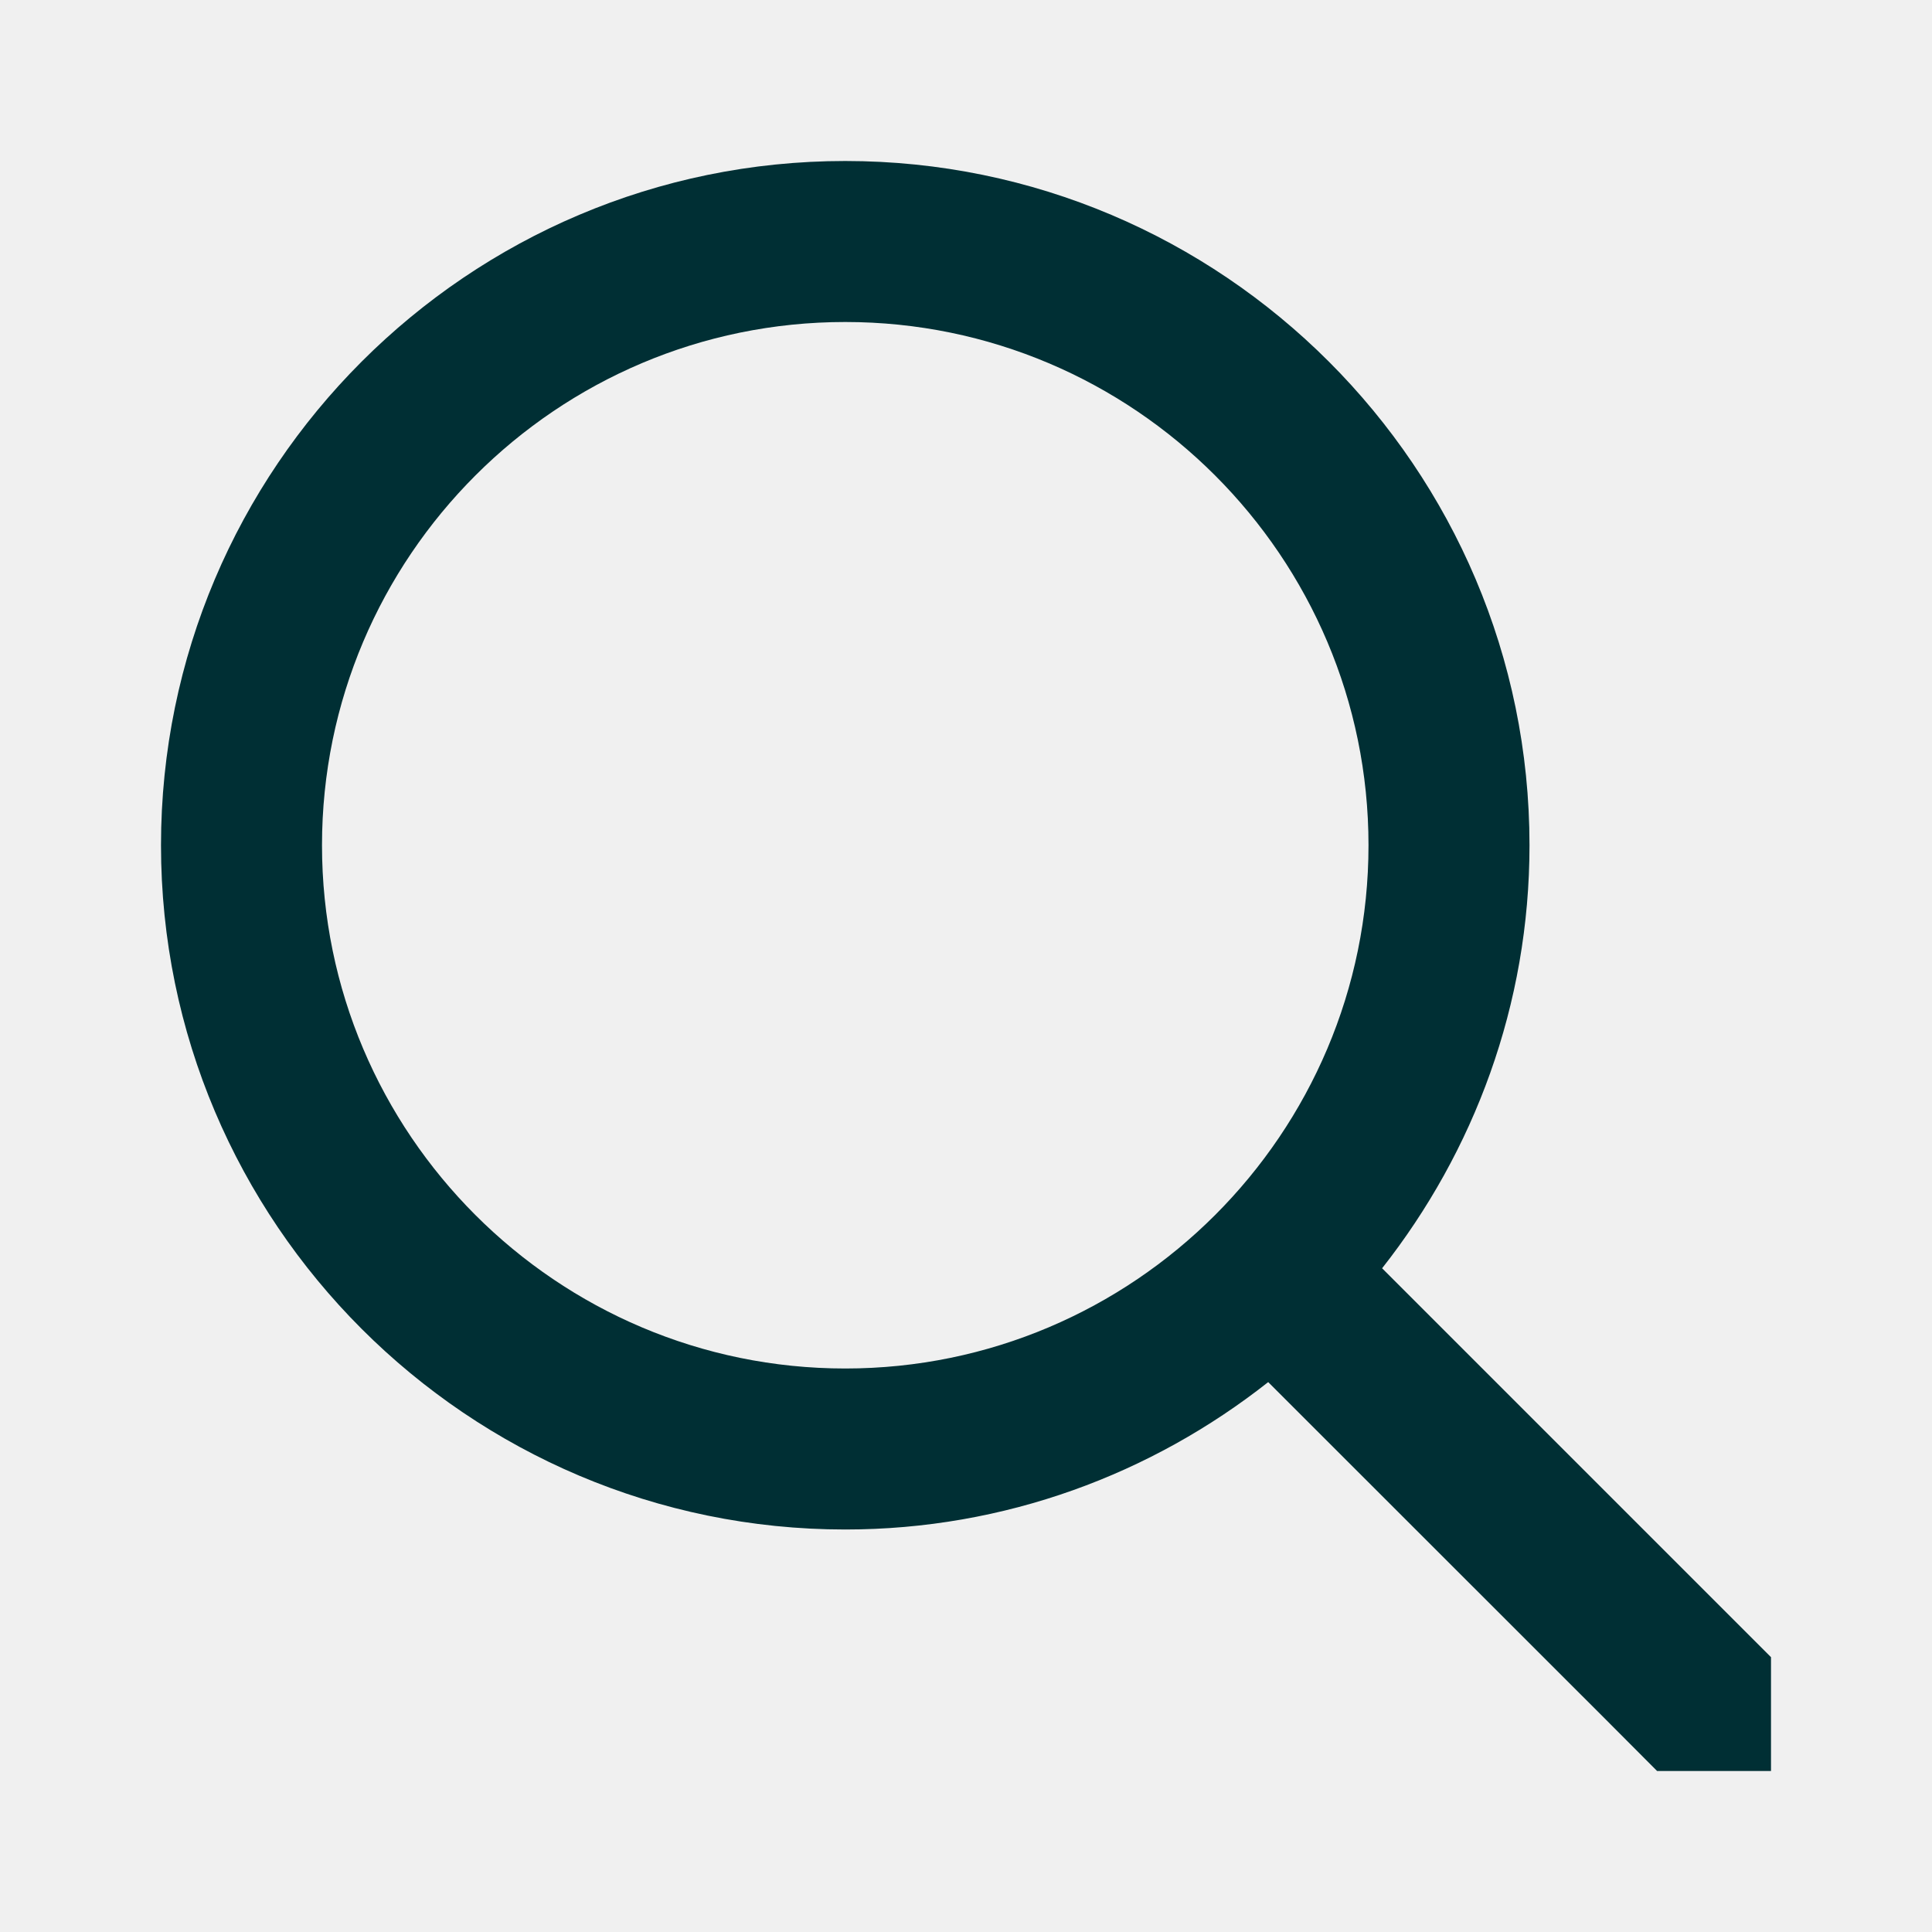
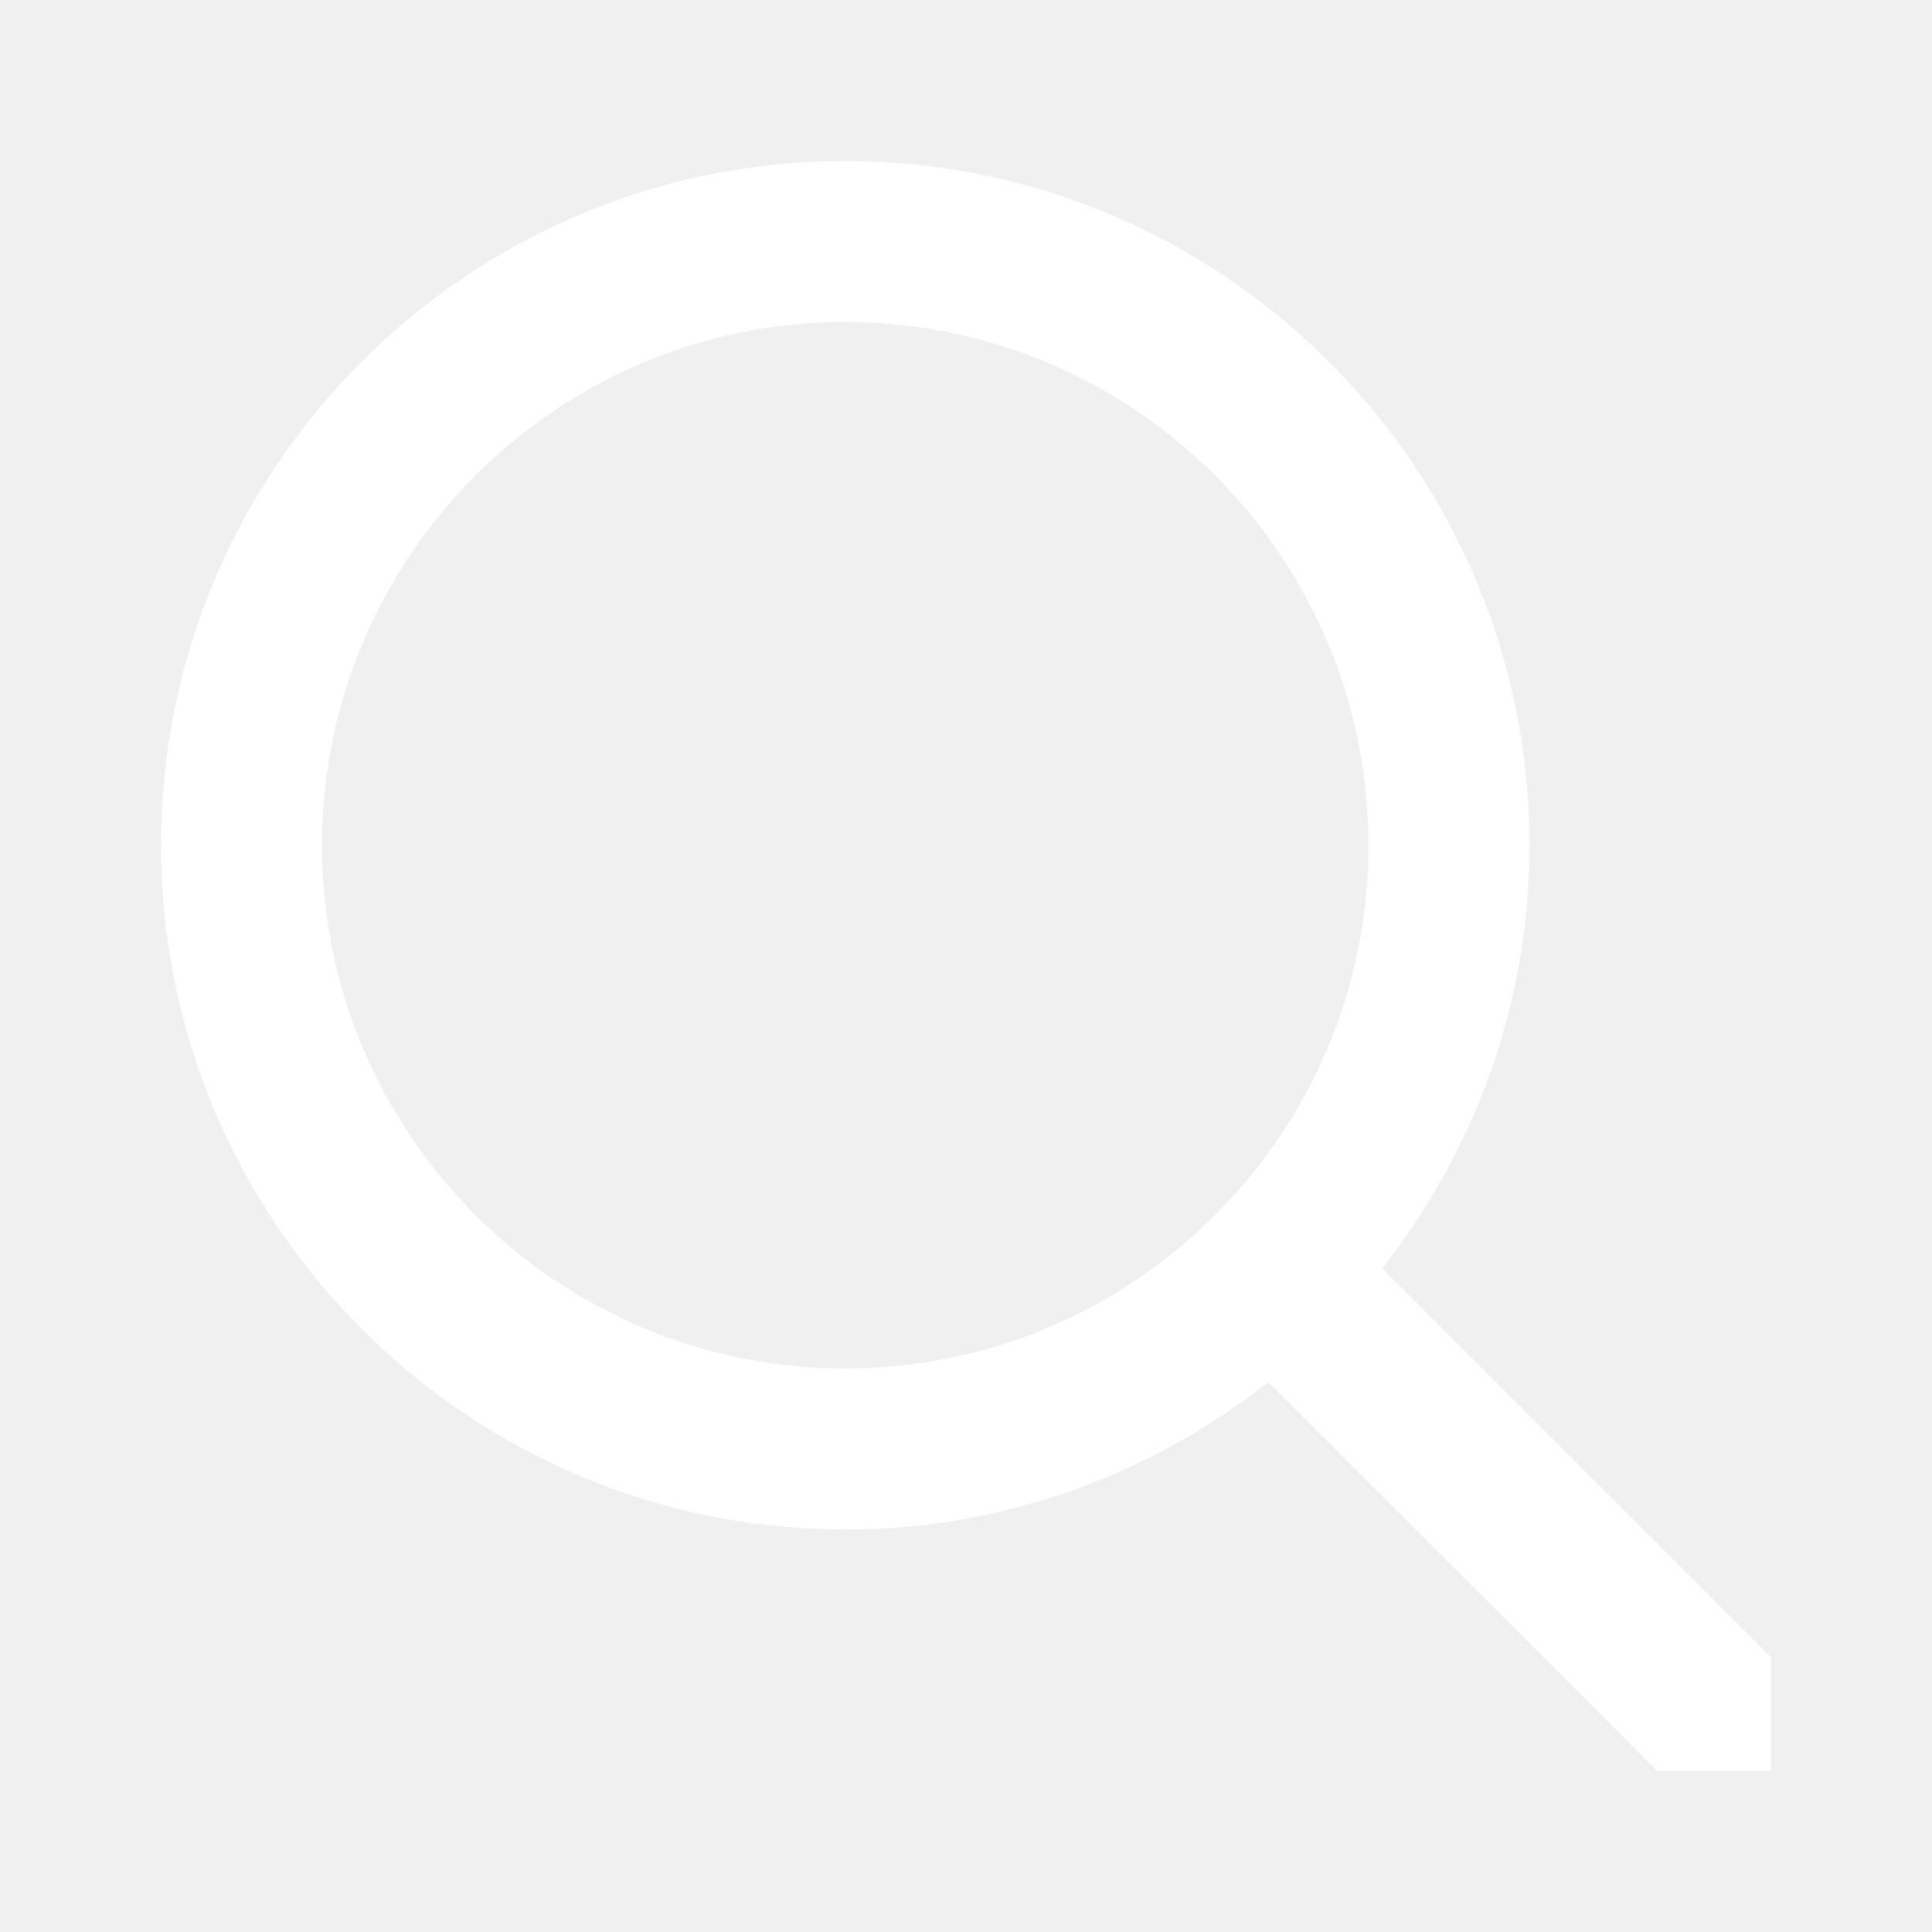
<svg xmlns="http://www.w3.org/2000/svg" width="24" height="24" viewBox="0 0 24 24">
-   <path fill="#002F34" fill-rule="evenodd" d="M10.5 17C6.916 17 4 14.084 4 10.5S6.916 4 10.5 4 17 6.916 17 10.5 14.084 17 10.5 17zm10.229 2.315l-3.56-3.56C18.31 14.306 19 12.483 19 10.5 19 5.813 15.187 2 10.5 2 5.813 2 2 5.813 2 10.5c0 4.687 3.813 8.5 8.5 8.5 1.983 0 3.806-.689 5.254-1.831l4.197 4.195.634.636H22v-1.414l-1.271-1.271z" />
+   <path fill="#fff" fill-rule="evenodd" d="M10.5 17C6.916 17 4 14.084 4 10.5S6.916 4 10.5 4 17 6.916 17 10.5 14.084 17 10.5 17zm10.229 2.315l-3.56-3.56C18.31 14.306 19 12.483 19 10.5 19 5.813 15.187 2 10.5 2 5.813 2 2 5.813 2 10.5c0 4.687 3.813 8.5 8.5 8.5 1.983 0 3.806-.689 5.254-1.831l4.197 4.195.634.636H22v-1.414l-1.271-1.271z" />
</svg>
